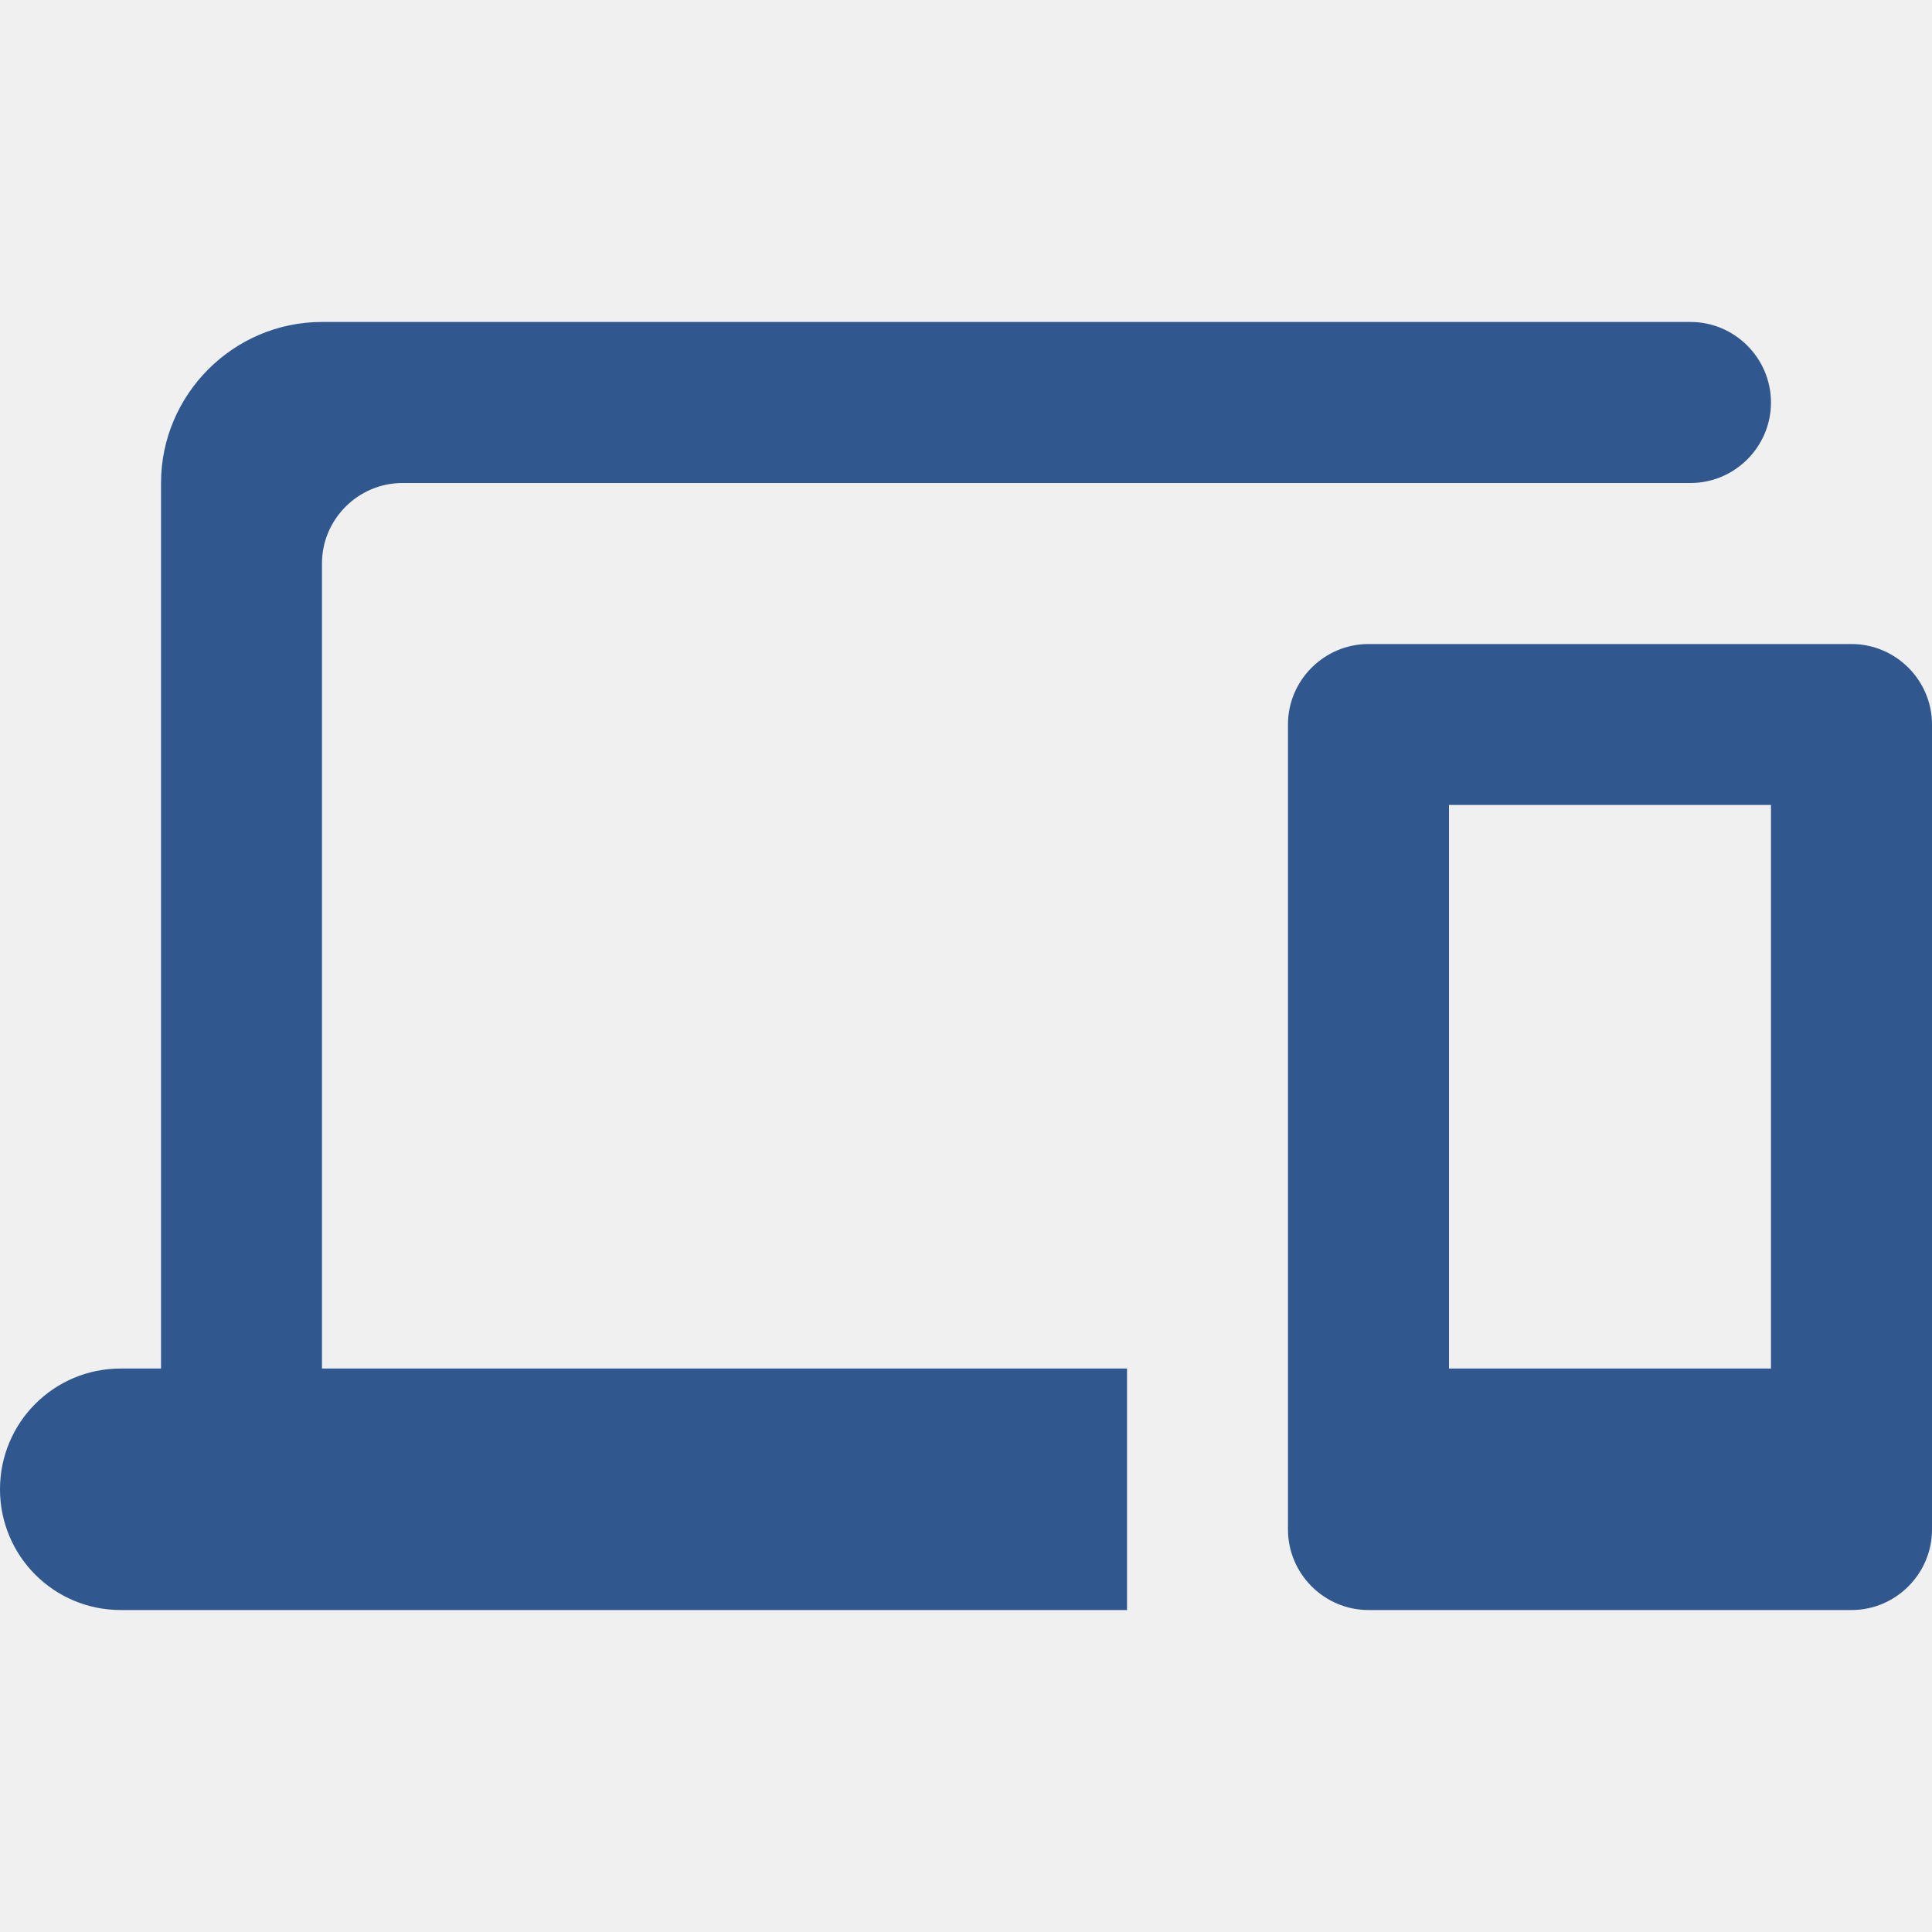
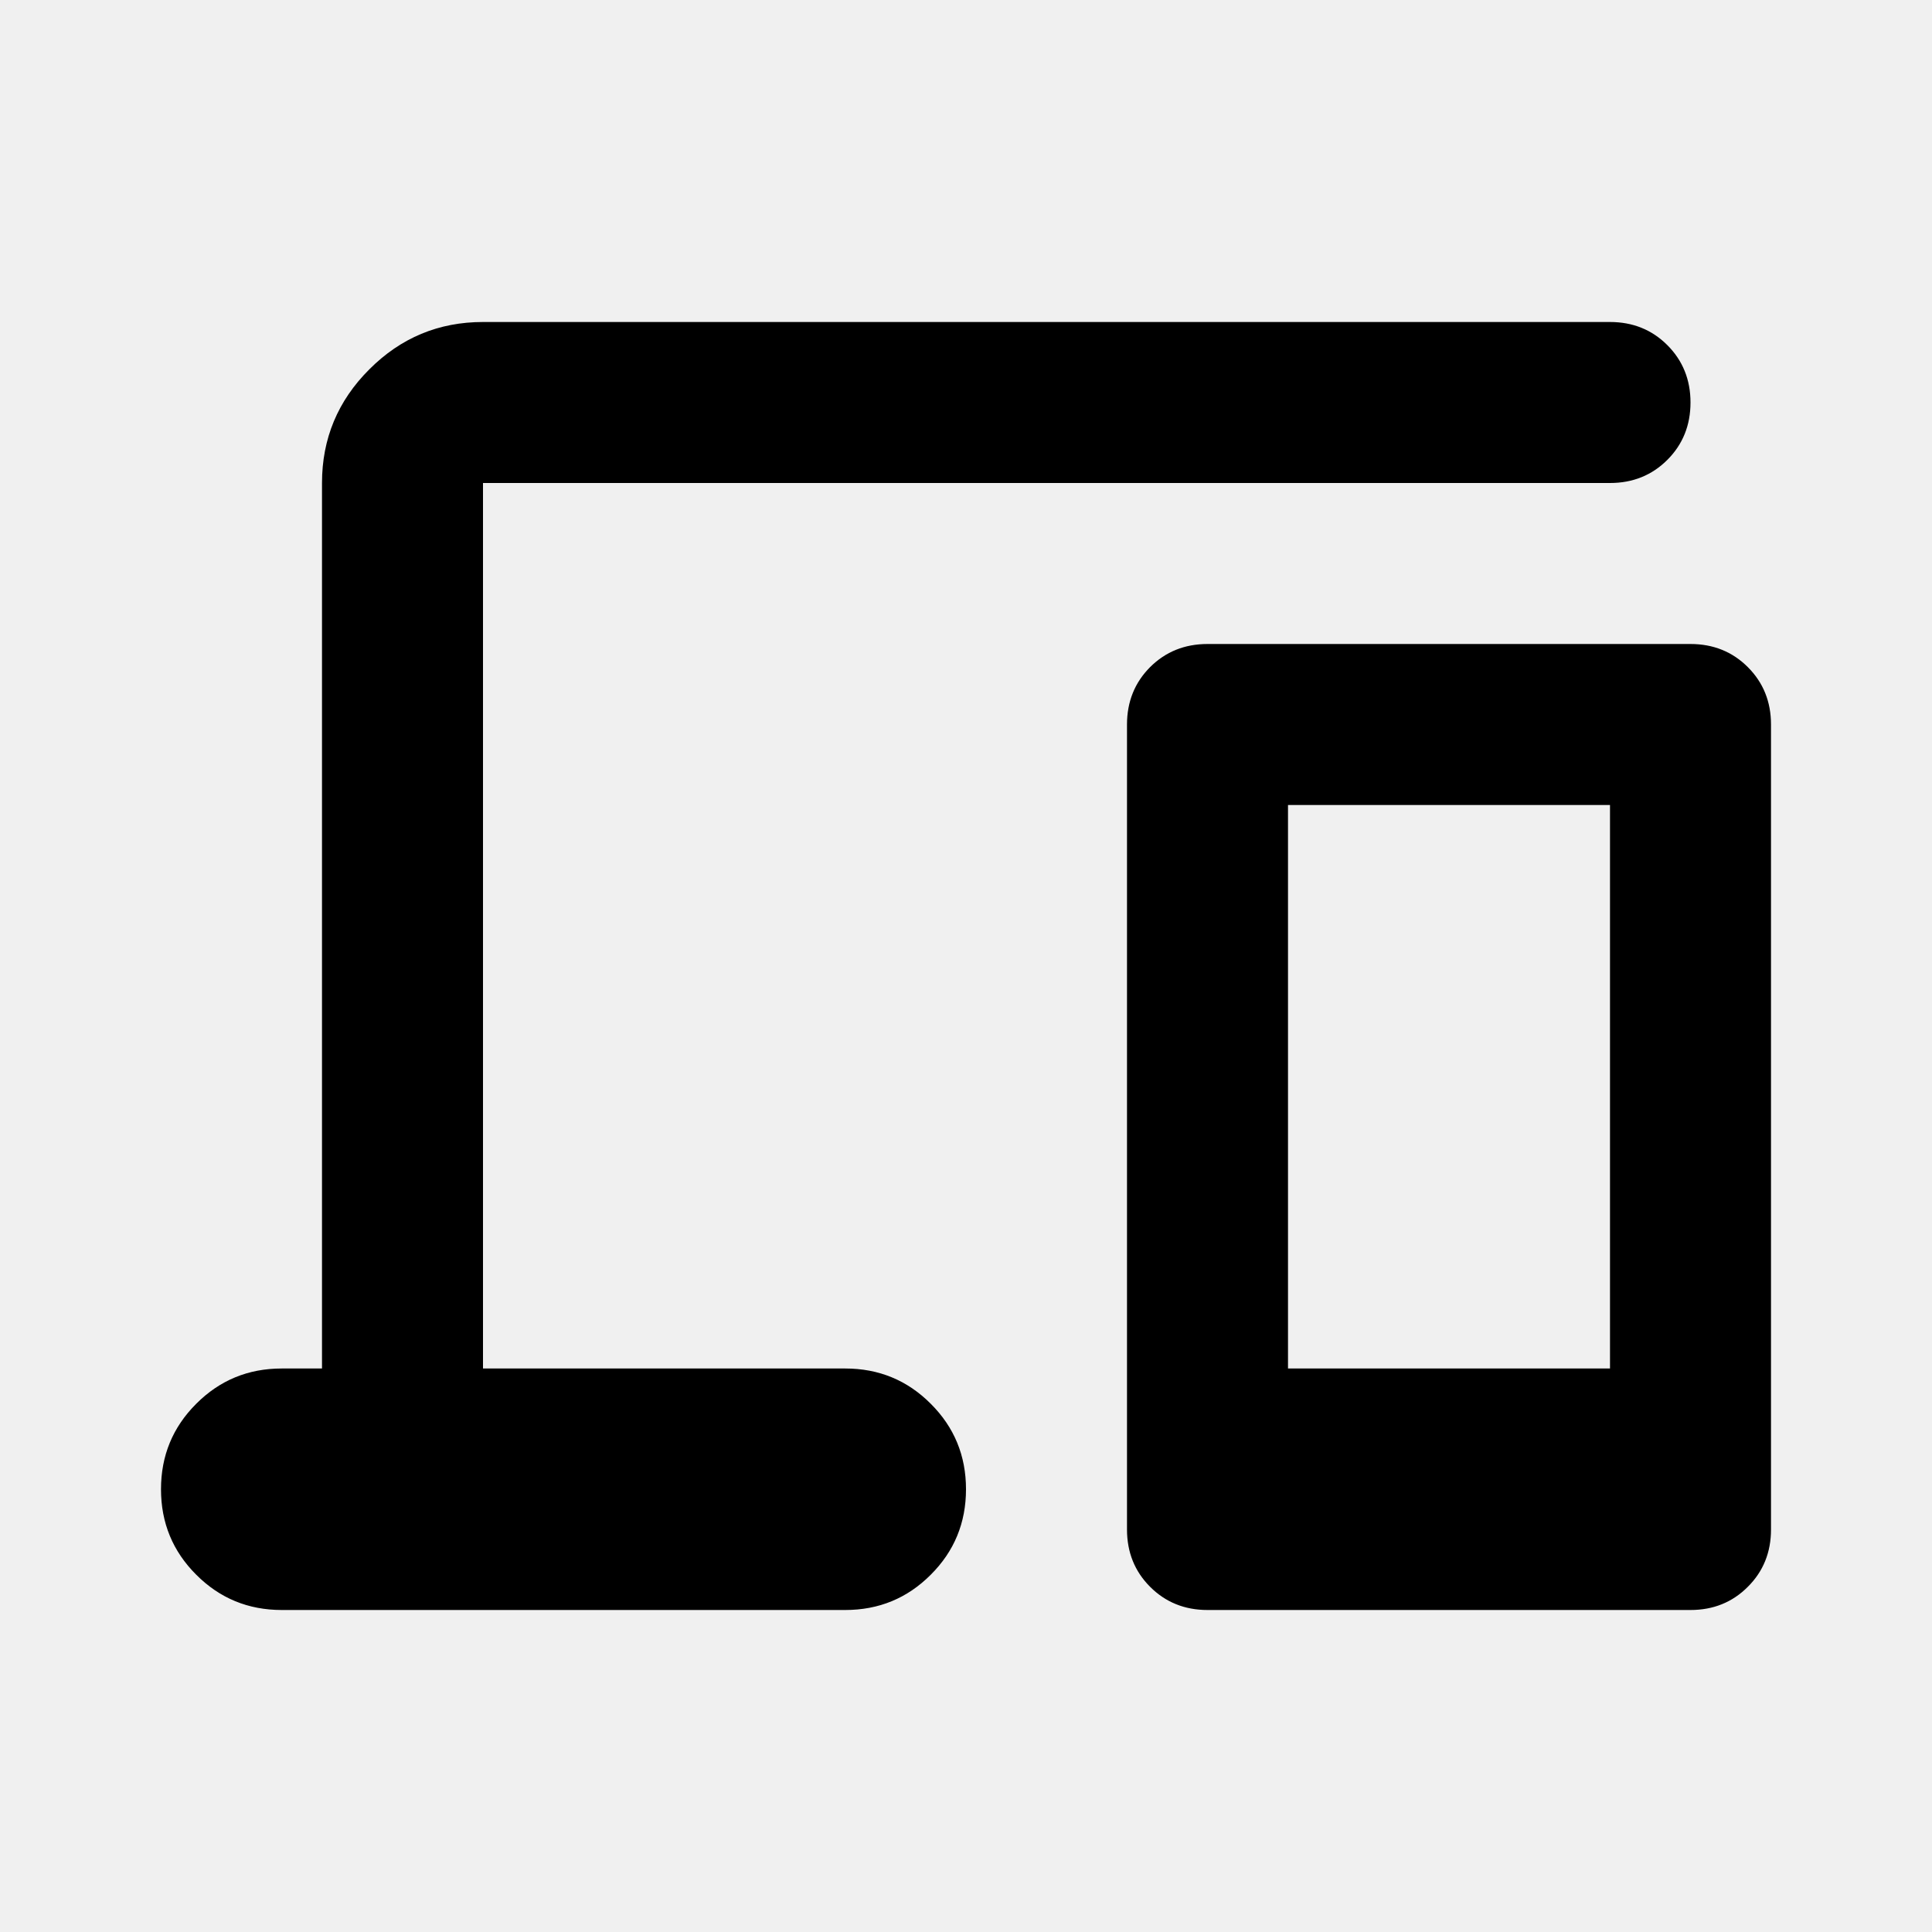
- <svg xmlns="http://www.w3.org/2000/svg" width="20" height="20" viewBox="0 0 20 20" fill="none">
-   <g clip-path="url(#clip0_1982_8913)">
-     <path d="M3.333 5.833C3.333 5.375 3.708 5 4.167 5H17.5C17.958 5 18.333 4.625 18.333 4.167C18.333 3.708 17.958 3.333 17.5 3.333H3.333C2.417 3.333 1.667 4.083 1.667 5V14.167H1.25C0.558 14.167 0 14.725 0 15.417C0 16.108 0.558 16.667 1.25 16.667H11.667V14.167H3.333V5.833ZM19.167 6.667H14.167C13.708 6.667 13.333 7.042 13.333 7.5V15.833C13.333 16.292 13.708 16.667 14.167 16.667H19.167C19.625 16.667 20 16.292 20 15.833V7.5C20 7.042 19.625 6.667 19.167 6.667ZM18.333 14.167H15V8.333H18.333V14.167Z" fill="#30578E" />
-   </g>
-   <defs>
-     <clipPath id="clip0_1982_8913">
-       <rect width="20" height="20" fill="white" />
-     </clipPath>
-   </defs>
+ <svg xmlns="http://www.w3.org/2000/svg" width="24" height="24" viewBox="0 0 24 24" fill="currentColor">
+   <path d="M4 17V6C4 5.45 4.196 4.979 4.588 4.588C4.979 4.196 5.45 4 6 4H20C20.283 4 20.521 4.096 20.712 4.287C20.904 4.479 21 4.717 21 5C21 5.283 20.904 5.521 20.712 5.713C20.521 5.904 20.283 6 20 6H6V17H10.5C10.917 17 11.271 17.146 11.562 17.438C11.854 17.729 12 18.083 12 18.5C12 18.917 11.854 19.271 11.562 19.562C11.271 19.854 10.917 20 10.5 20H3.5C3.083 20 2.729 19.854 2.438 19.562C2.146 19.271 2 18.917 2 18.5C2 18.083 2.146 17.729 2.438 17.438C2.729 17.146 3.083 17 3.5 17H4ZM15 20C14.717 20 14.479 19.904 14.287 19.712C14.096 19.521 14 19.283 14 19V9C14 8.717 14.096 8.479 14.287 8.287C14.479 8.096 14.717 8 15 8H21C21.283 8 21.521 8.096 21.712 8.287C21.904 8.479 22 8.717 22 9V19C22 19.283 21.904 19.521 21.712 19.712C21.521 19.904 21.283 20 21 20H15ZM16 17H20V10H16V17Z" />
</svg>
